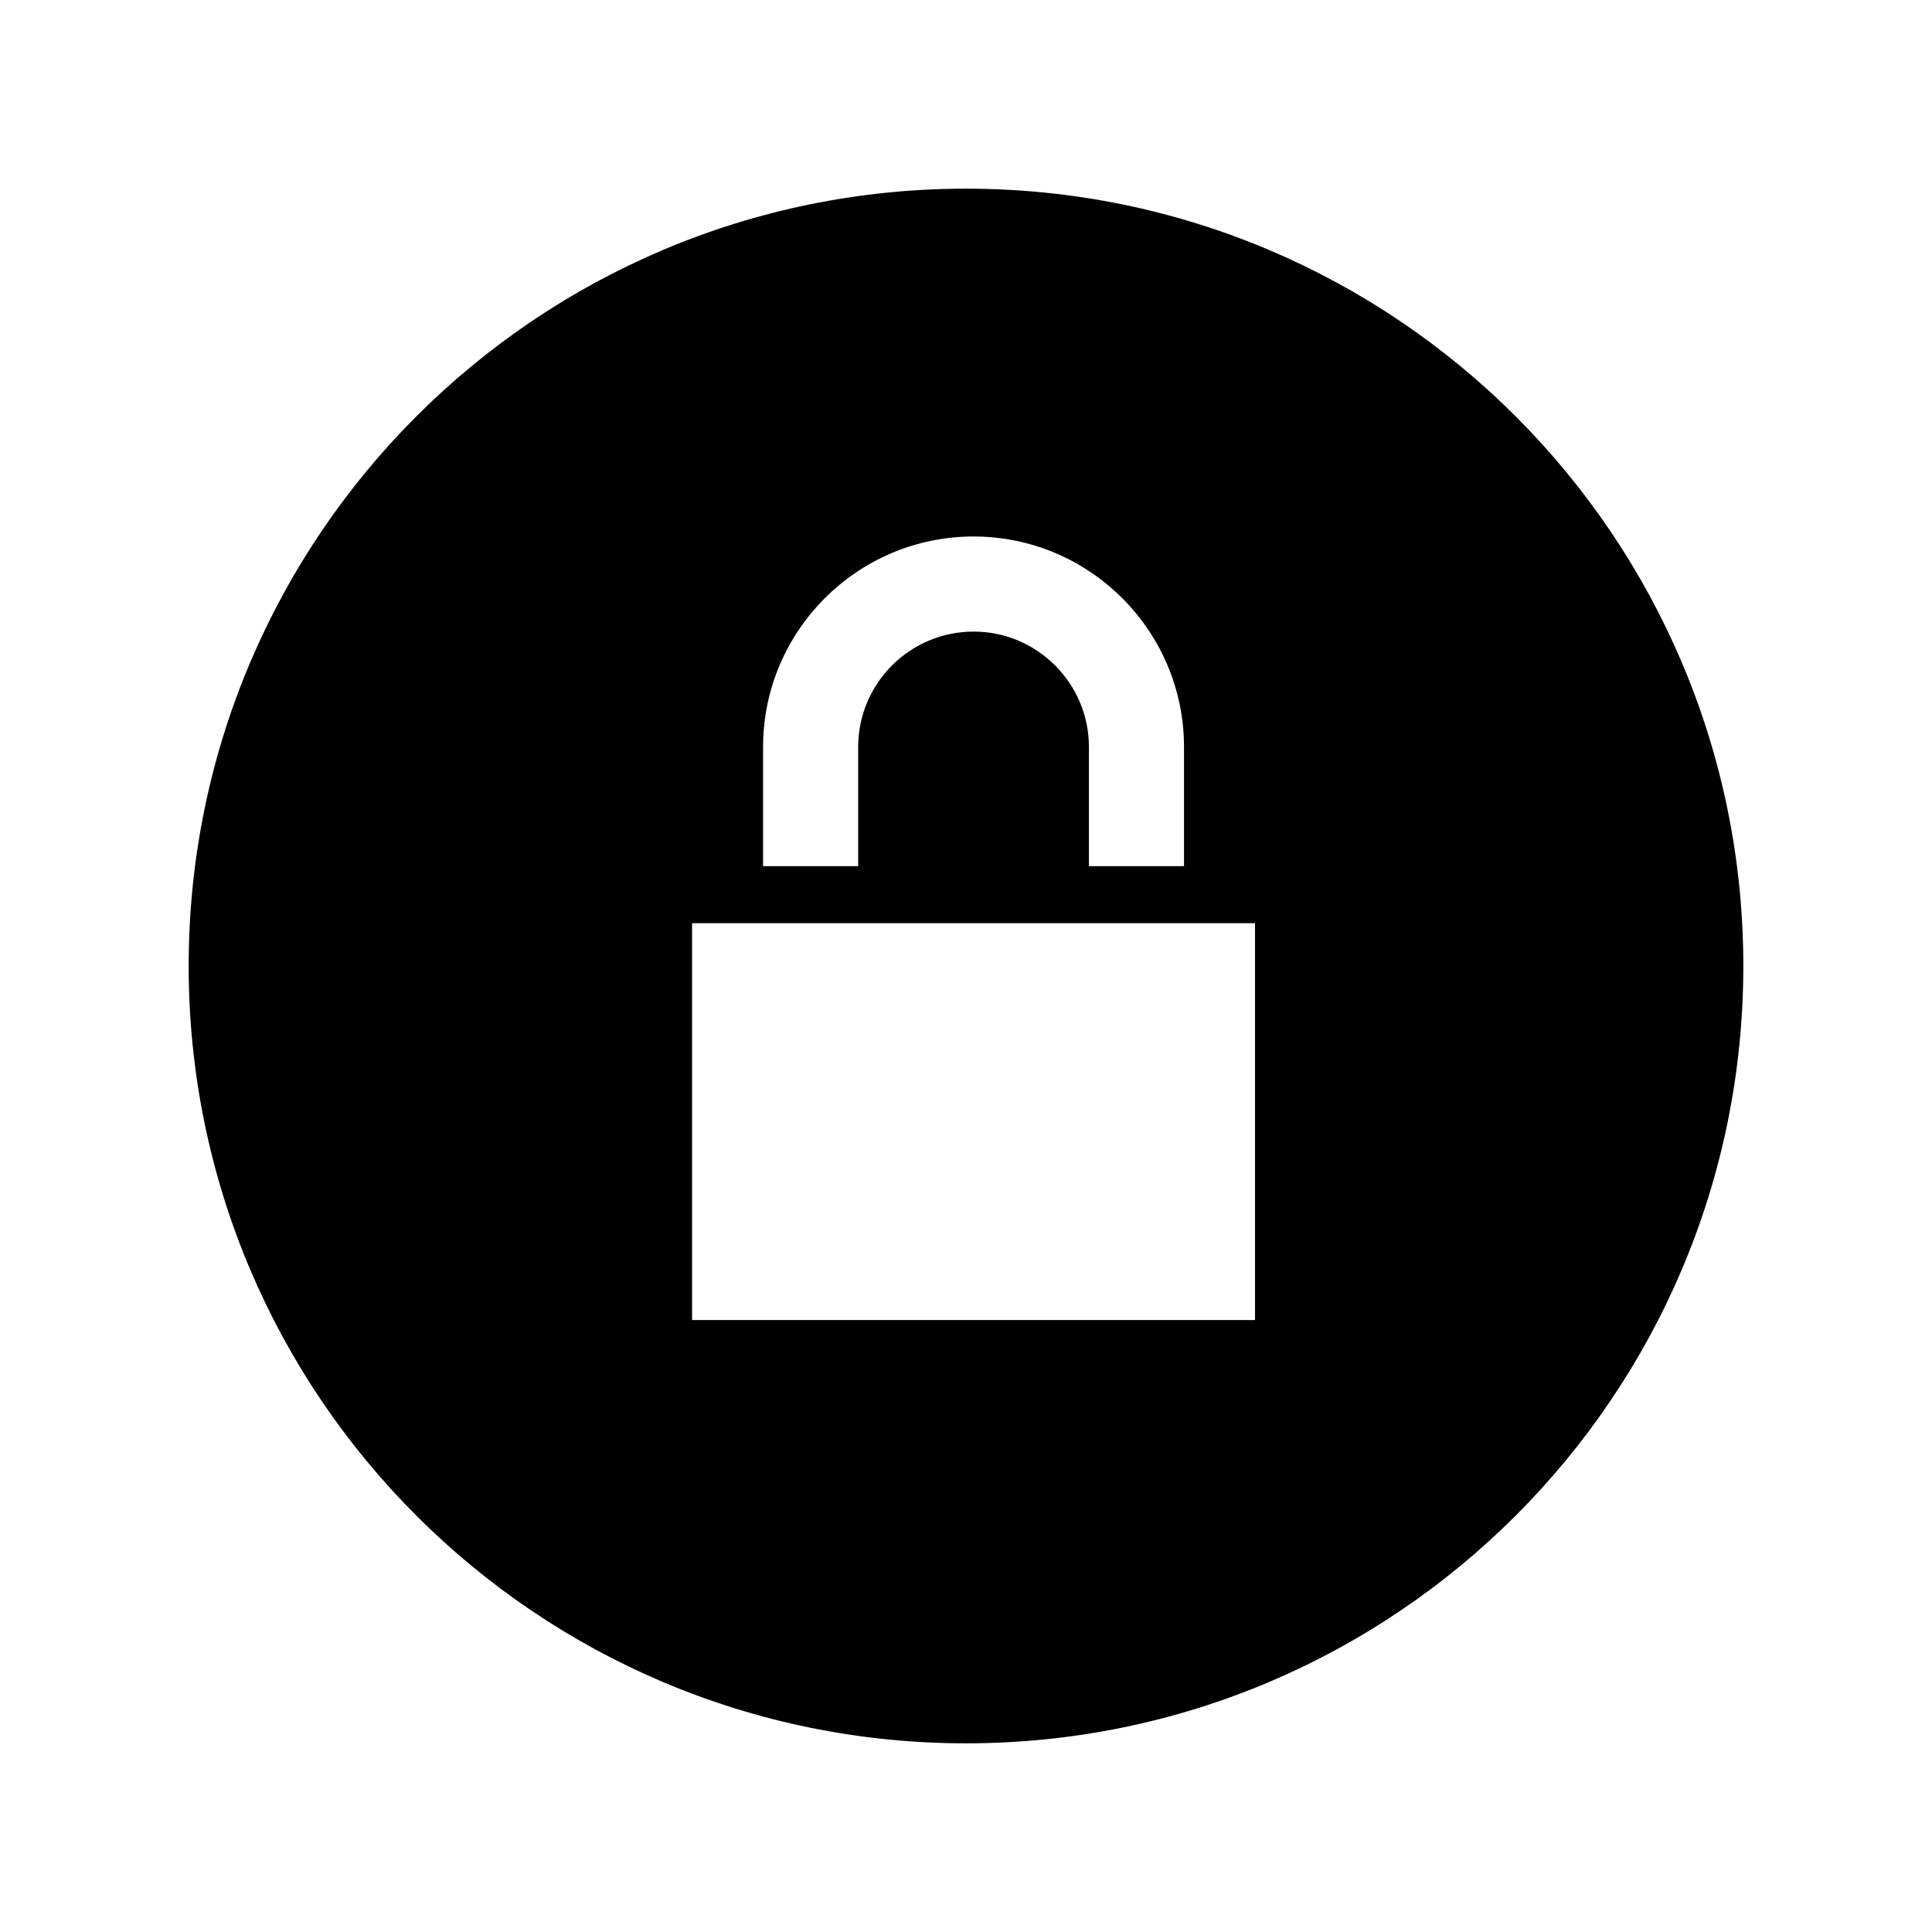
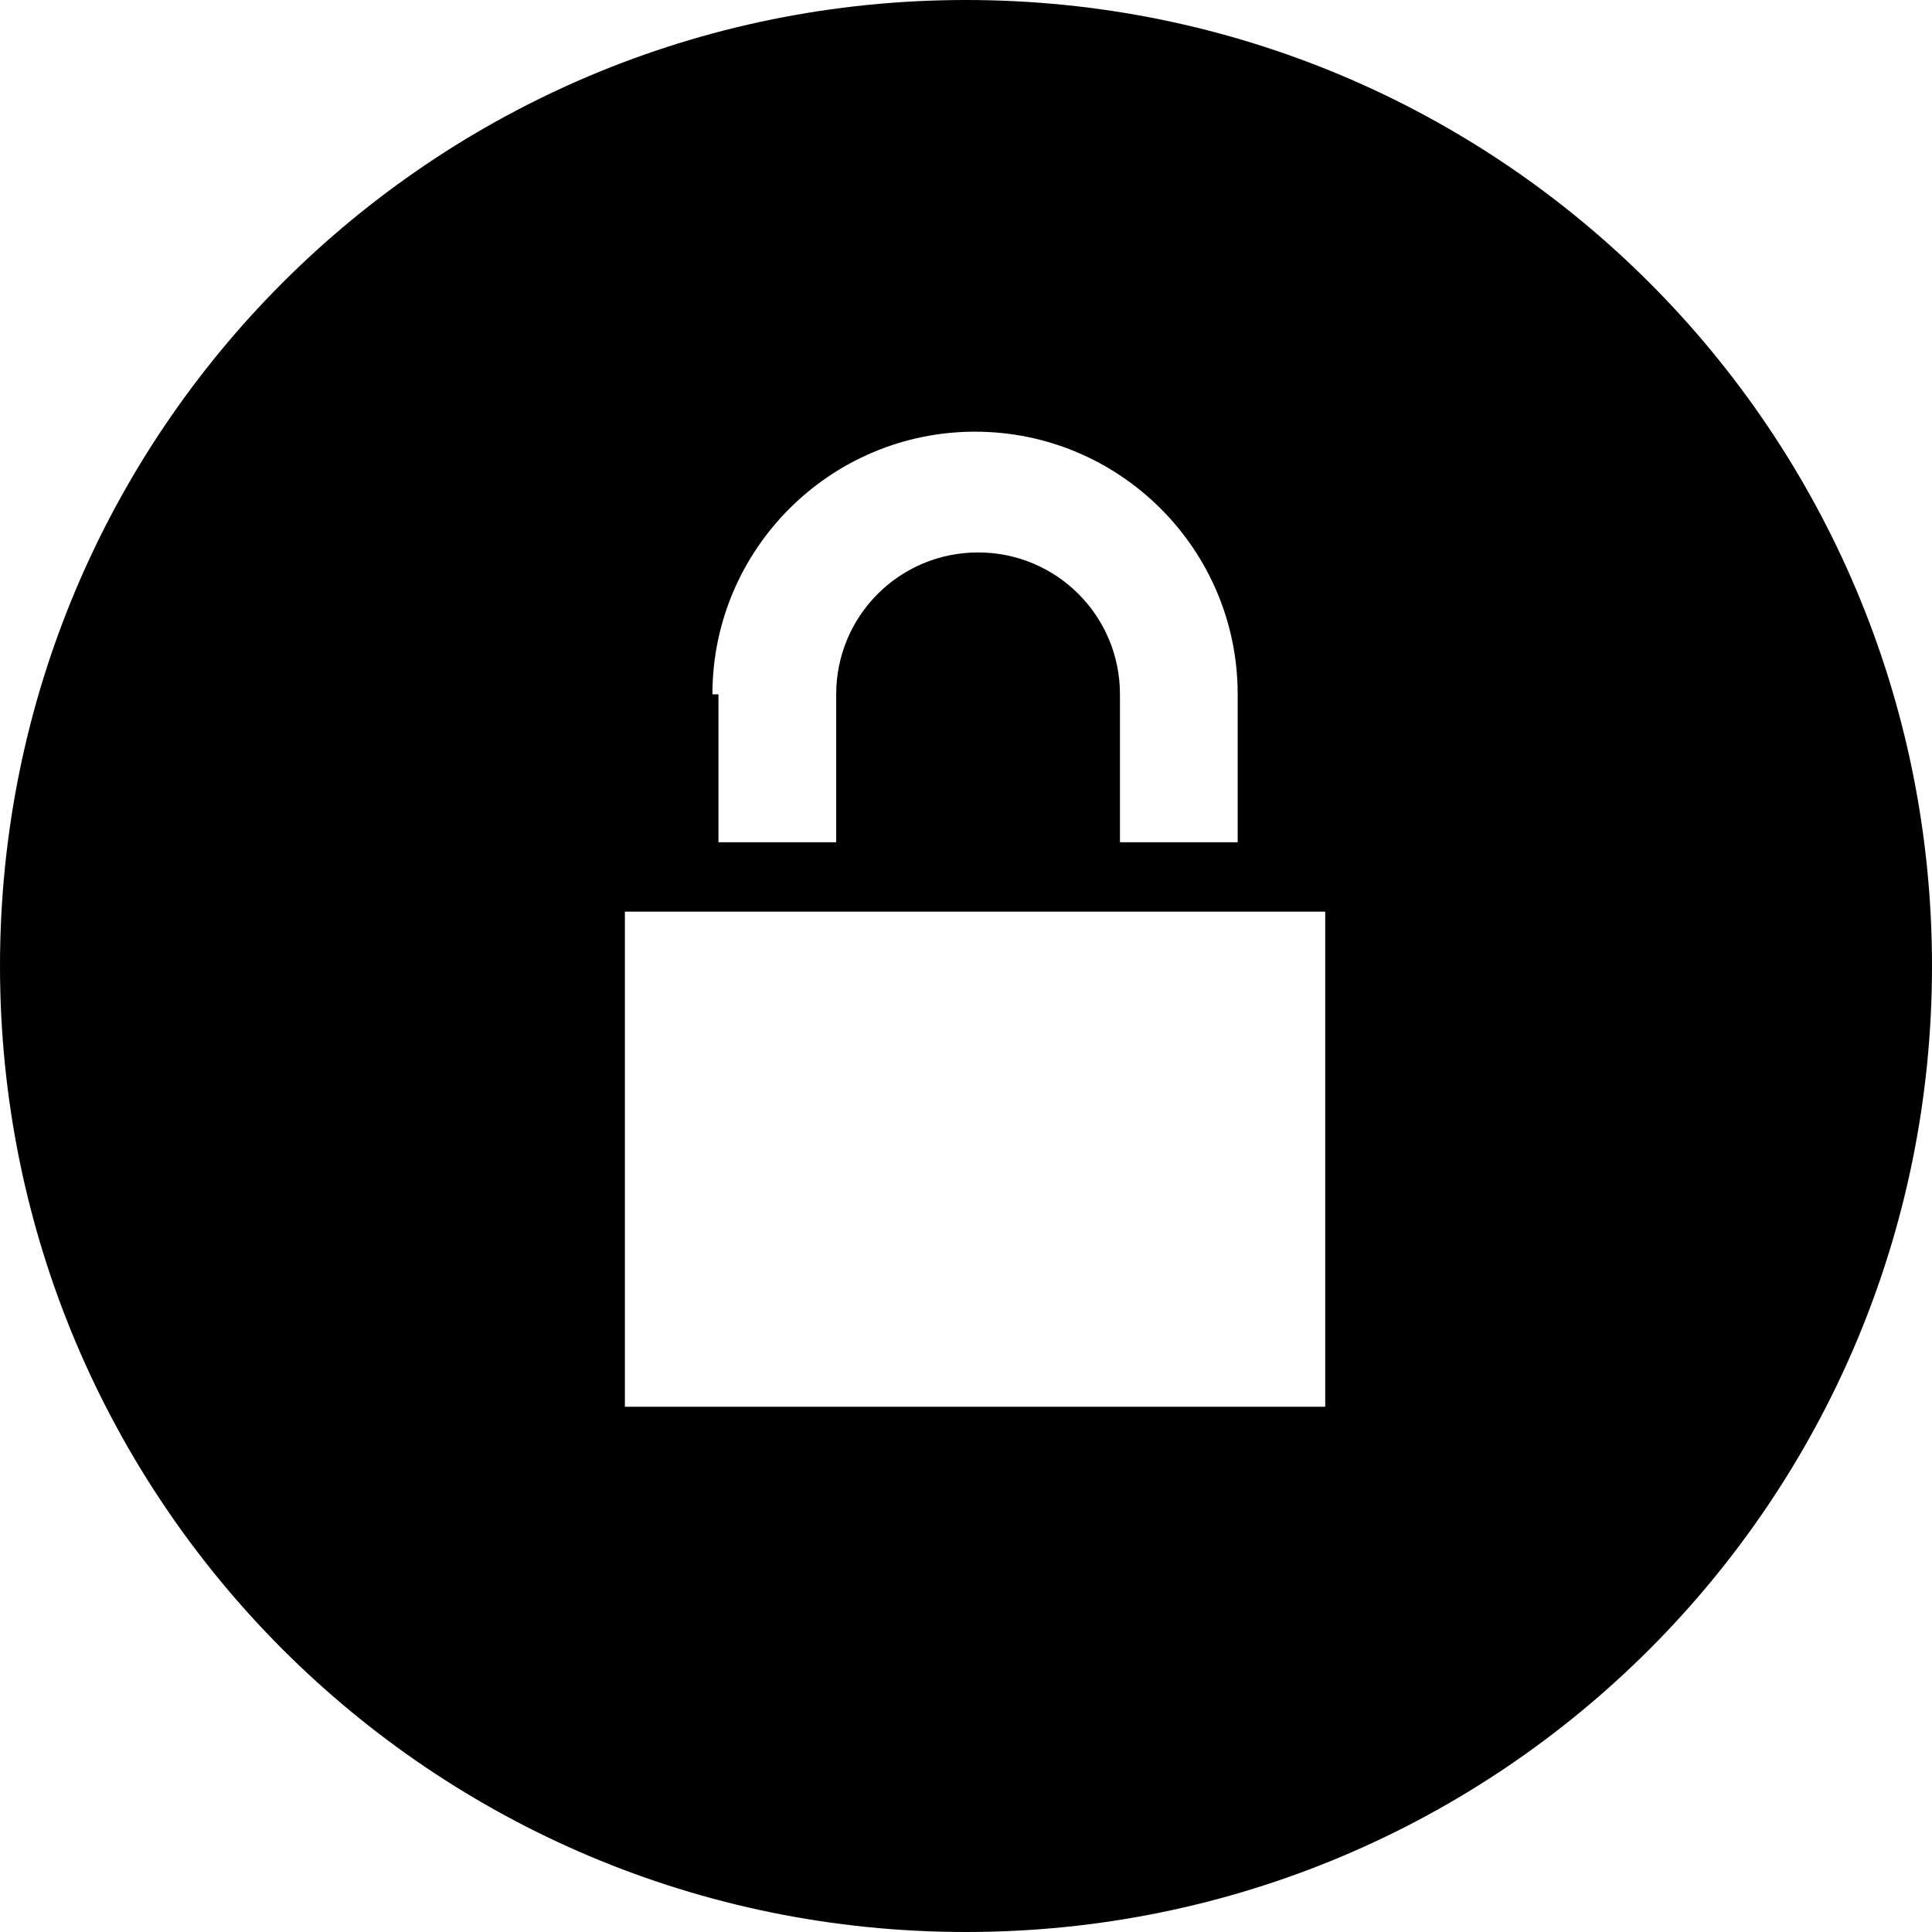
- <svg xmlns="http://www.w3.org/2000/svg" version="1.1" id="Layer_1" x="0px" y="0px" width="64px" height="64px" viewBox="224 224 64 64" enable-background="new 224 224 64 64" xml:space="preserve">
-   <path id="lock-12-icon" d="M256,230.25c-14.221,0-25.75,11.529-25.75,25.75s11.529,25.75,25.75,25.75  c14.221,0,25.75-11.528,25.75-25.75S270.221,230.25,256,230.25z M249.278,248.744c0-3.844,3.128-6.972,6.972-6.972  c3.844,0,6.972,3.128,6.972,6.972v3.948h-3.15v-3.948c0-2.107-1.715-3.822-3.822-3.822c-2.107,0-3.822,1.715-3.822,3.822v3.948  h-3.15V248.744L249.278,248.744z M265.574,267.728h-18.648v-13.146h18.648V267.728z" />
+ <svg xmlns="http://www.w3.org/2000/svg" version="1.1" id="Layer_1" x="0px" y="0px" viewBox="0 0 64 64" enable-background="new 0 0 64 64" xml:space="preserve">
+   <path id="lock-12-icon" d="M32,0C14.3,0,0,14.3,0,32c0,17.7,14.3,32,32,32c17.7,0,32-14.3,32-32S49.7,0,32,0z M23.6,23  c0-4.8,3.9-8.7,8.7-8.7S41,18.2,41,23v4.9h-3.9V23c0-2.6-2.1-4.7-4.7-4.7s-4.7,2.1-4.7,4.7v4.9h-3.9V23L23.6,23z M43.9,46.6H20.7  V30.2h23.2V46.6z" />
</svg>
